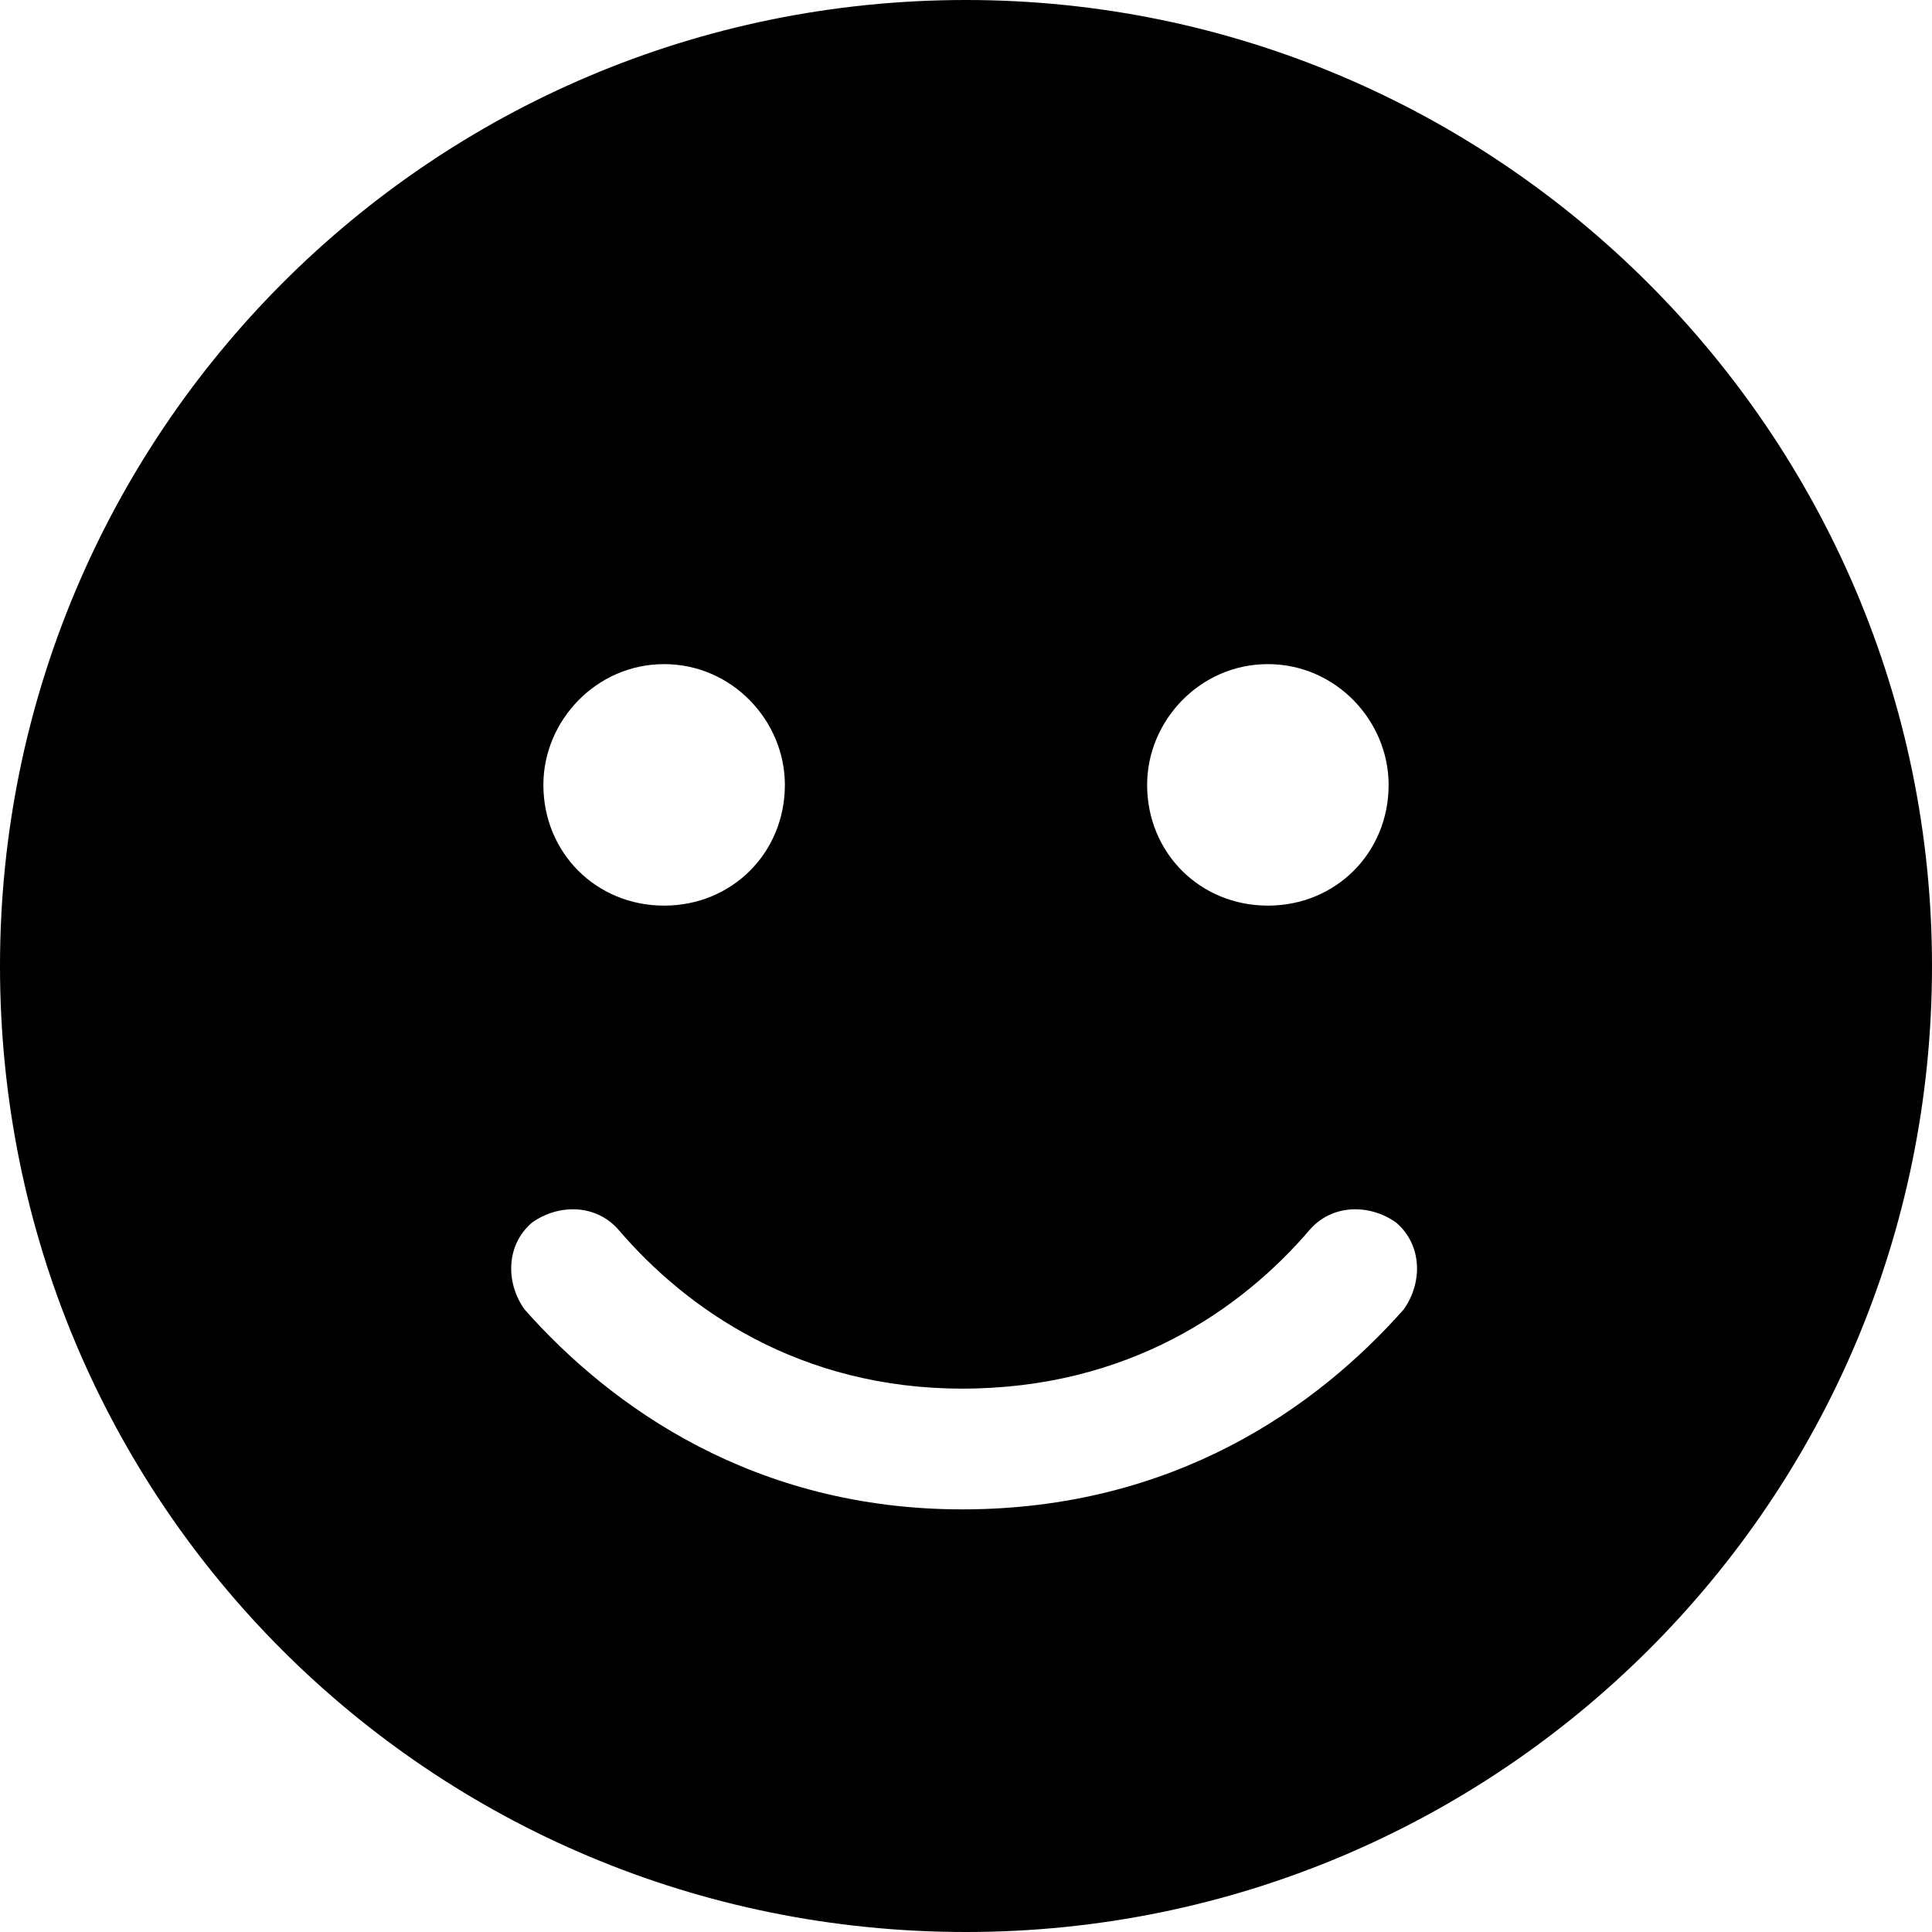
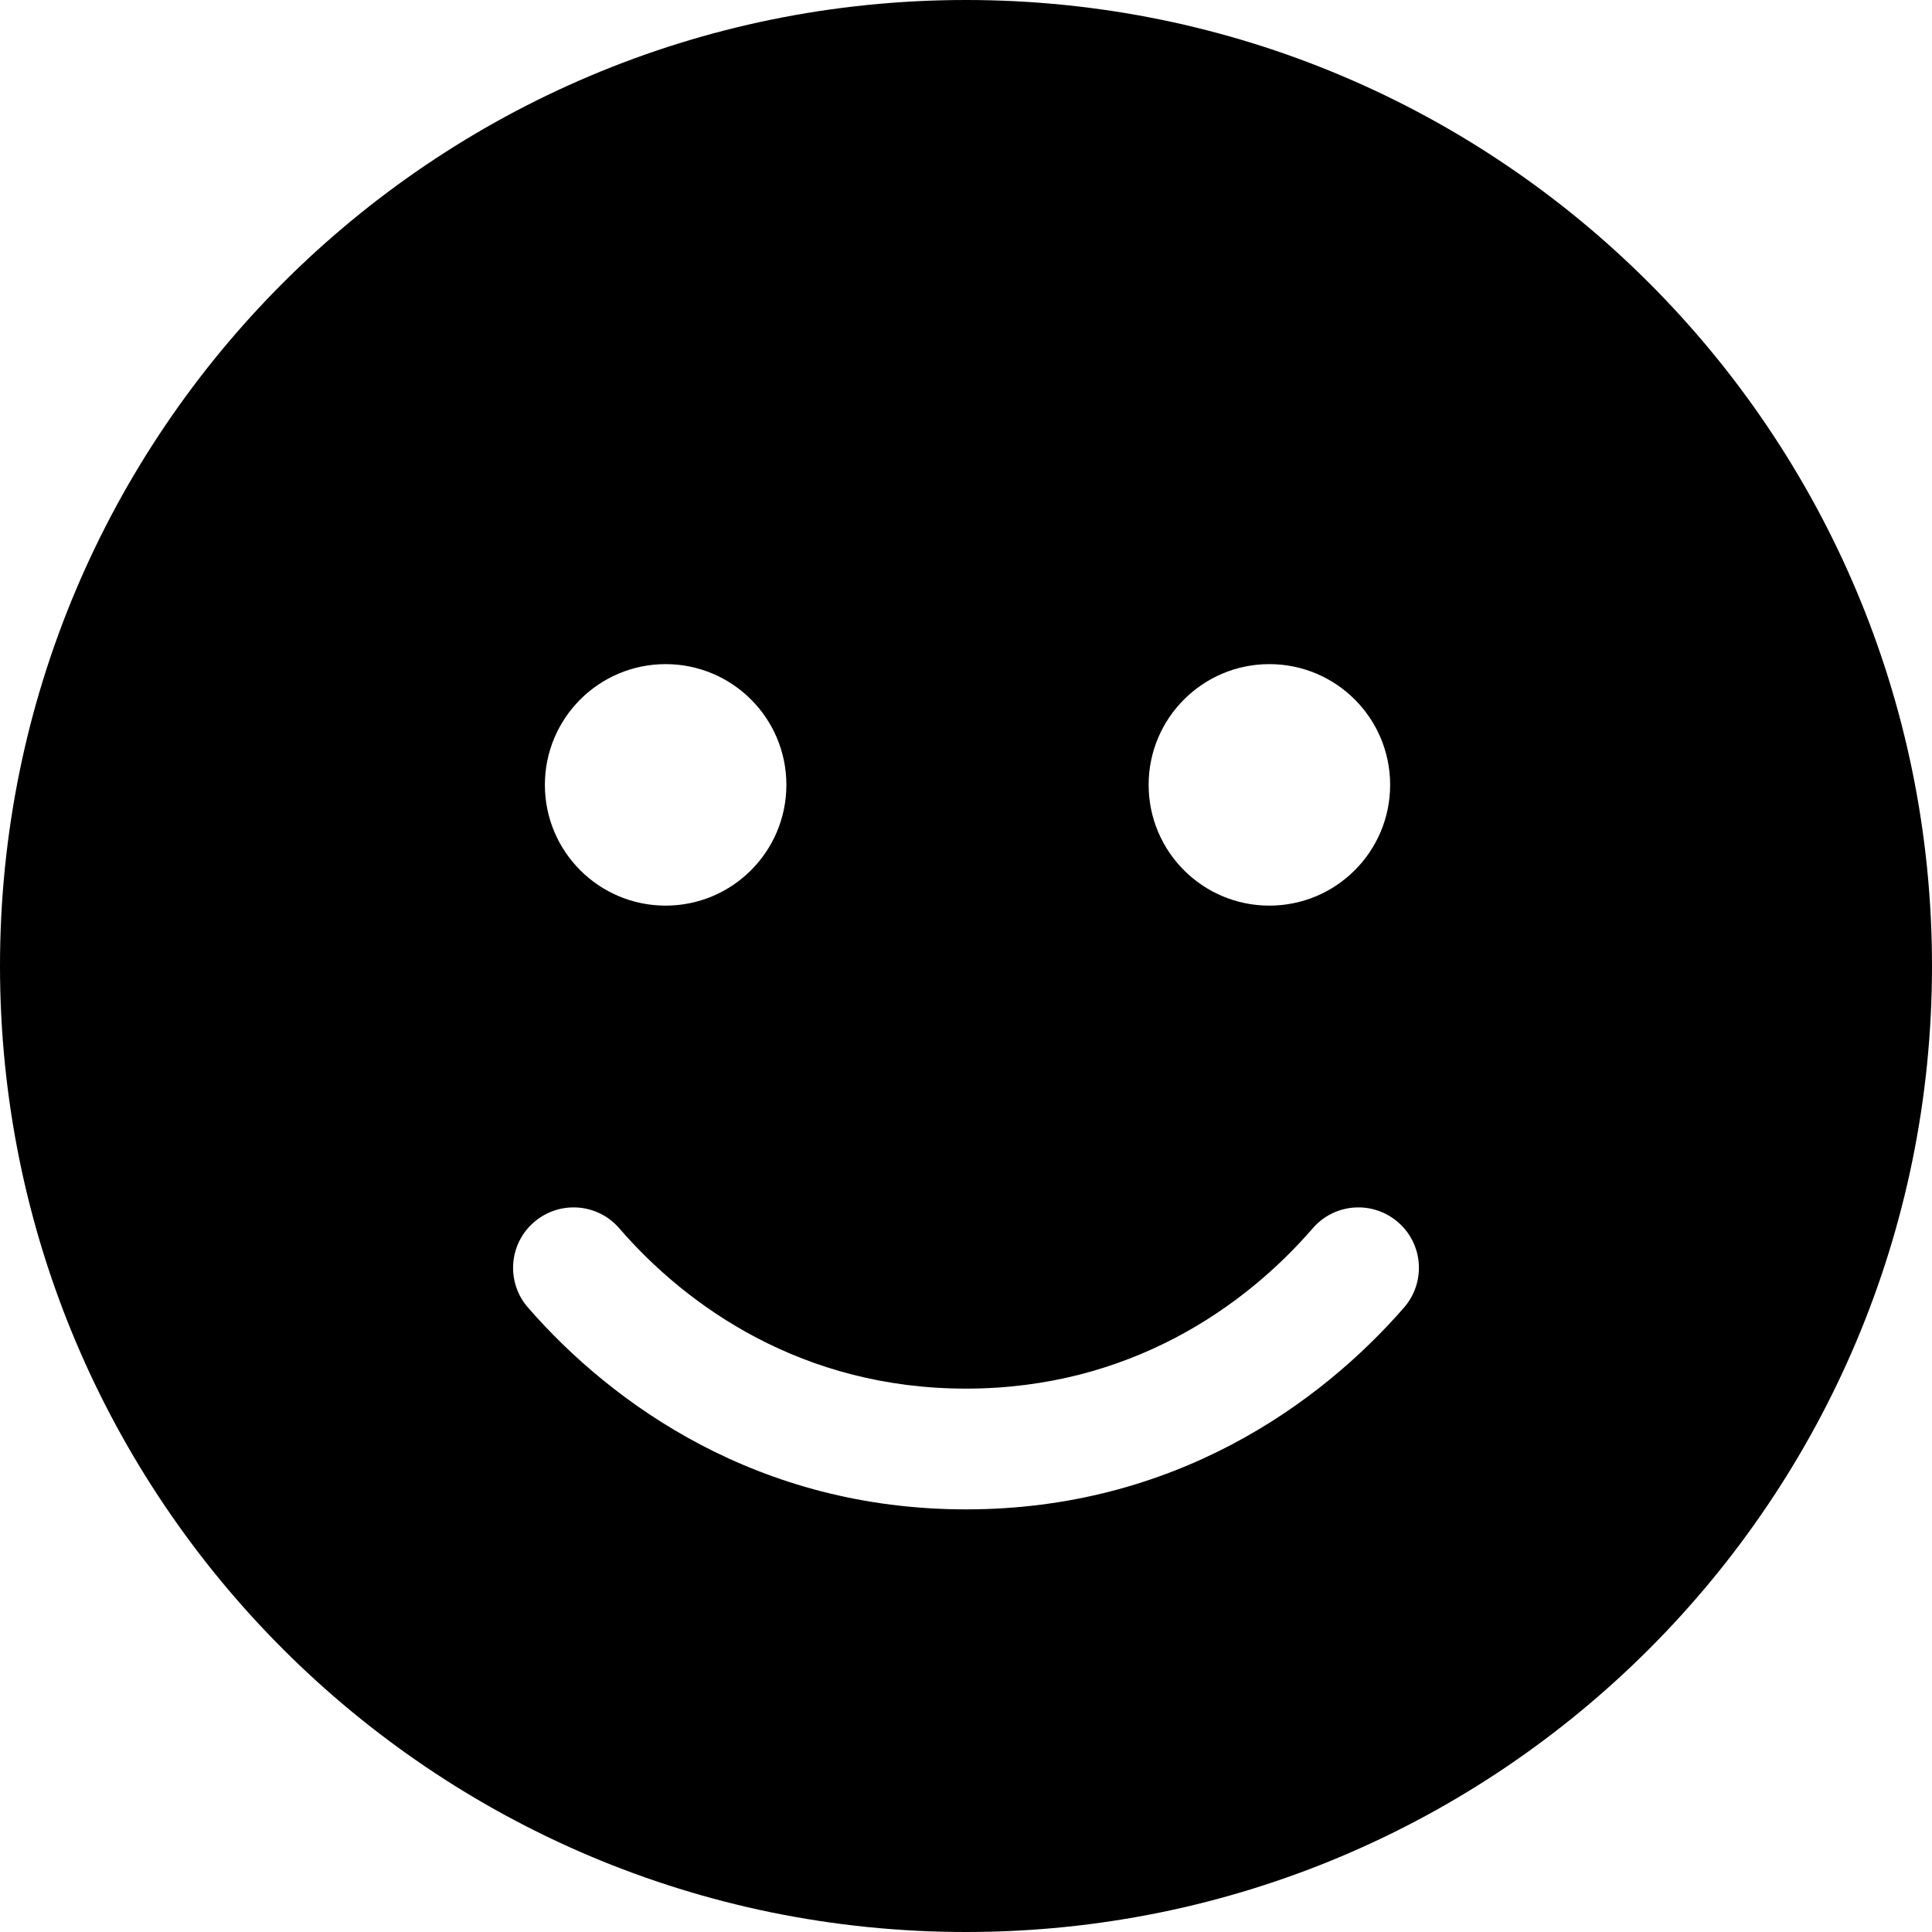
- <svg xmlns="http://www.w3.org/2000/svg" width="32" height="32" viewBox="0 0 32 32" fill="currentColor">
-   <path fill="currentColor" d="M0 16C0 7.188 7.125 0 16 0C24.812 0 32 7.188 32 16C32 24.875 24.812 32 16 32C7.125 32 0 24.875 0 16ZM10.25 20.375C9.875 19.938 9.25 19.938 8.812 20.25C8.375 20.625 8.375 21.25 8.688 21.688C10.125 23.312 12.5 25 15.938 25C19.438 25 21.812 23.312 23.25 21.688C23.562 21.25 23.562 20.625 23.125 20.25C22.688 19.938 22.062 19.938 21.688 20.375C20.562 21.688 18.688 23 15.938 23C13.25 23 11.375 21.688 10.25 20.375ZM11 11C9.875 11 9 11.938 9 13C9 14.125 9.875 15 11 15C12.125 15 13 14.125 13 13C13 11.938 12.125 11 11 11ZM21 15C22.125 15 23 14.125 23 13C23 11.938 22.125 11 21 11C19.875 11 19 11.938 19 13C19 14.125 19.875 15 21 15Z" />
+ <svg xmlns="http://www.w3.org/2000/svg" viewBox="0 0 512 512">
+   <path d="M256 512A256 256 0 1 0 256 0a256 256 0 1 0 0 512zM164.1 325.5C182 346.2 212.6 368 256 368s74-21.8 91.9-42.5c5.8-6.7 15.9-7.4 22.6-1.6s7.4 15.9 1.6 22.6C349.8 372.1 311.1 400 256 400s-93.8-27.9-116.1-53.5c-5.8-6.7-5.1-16.8 1.6-22.6s16.8-5.1 22.6 1.6zM144.4 208a32 32 0 1 1 64 0 32 32 0 1 1 -64 0zm192-32a32 32 0 1 1 0 64 32 32 0 1 1 0-64z" />
</svg>
